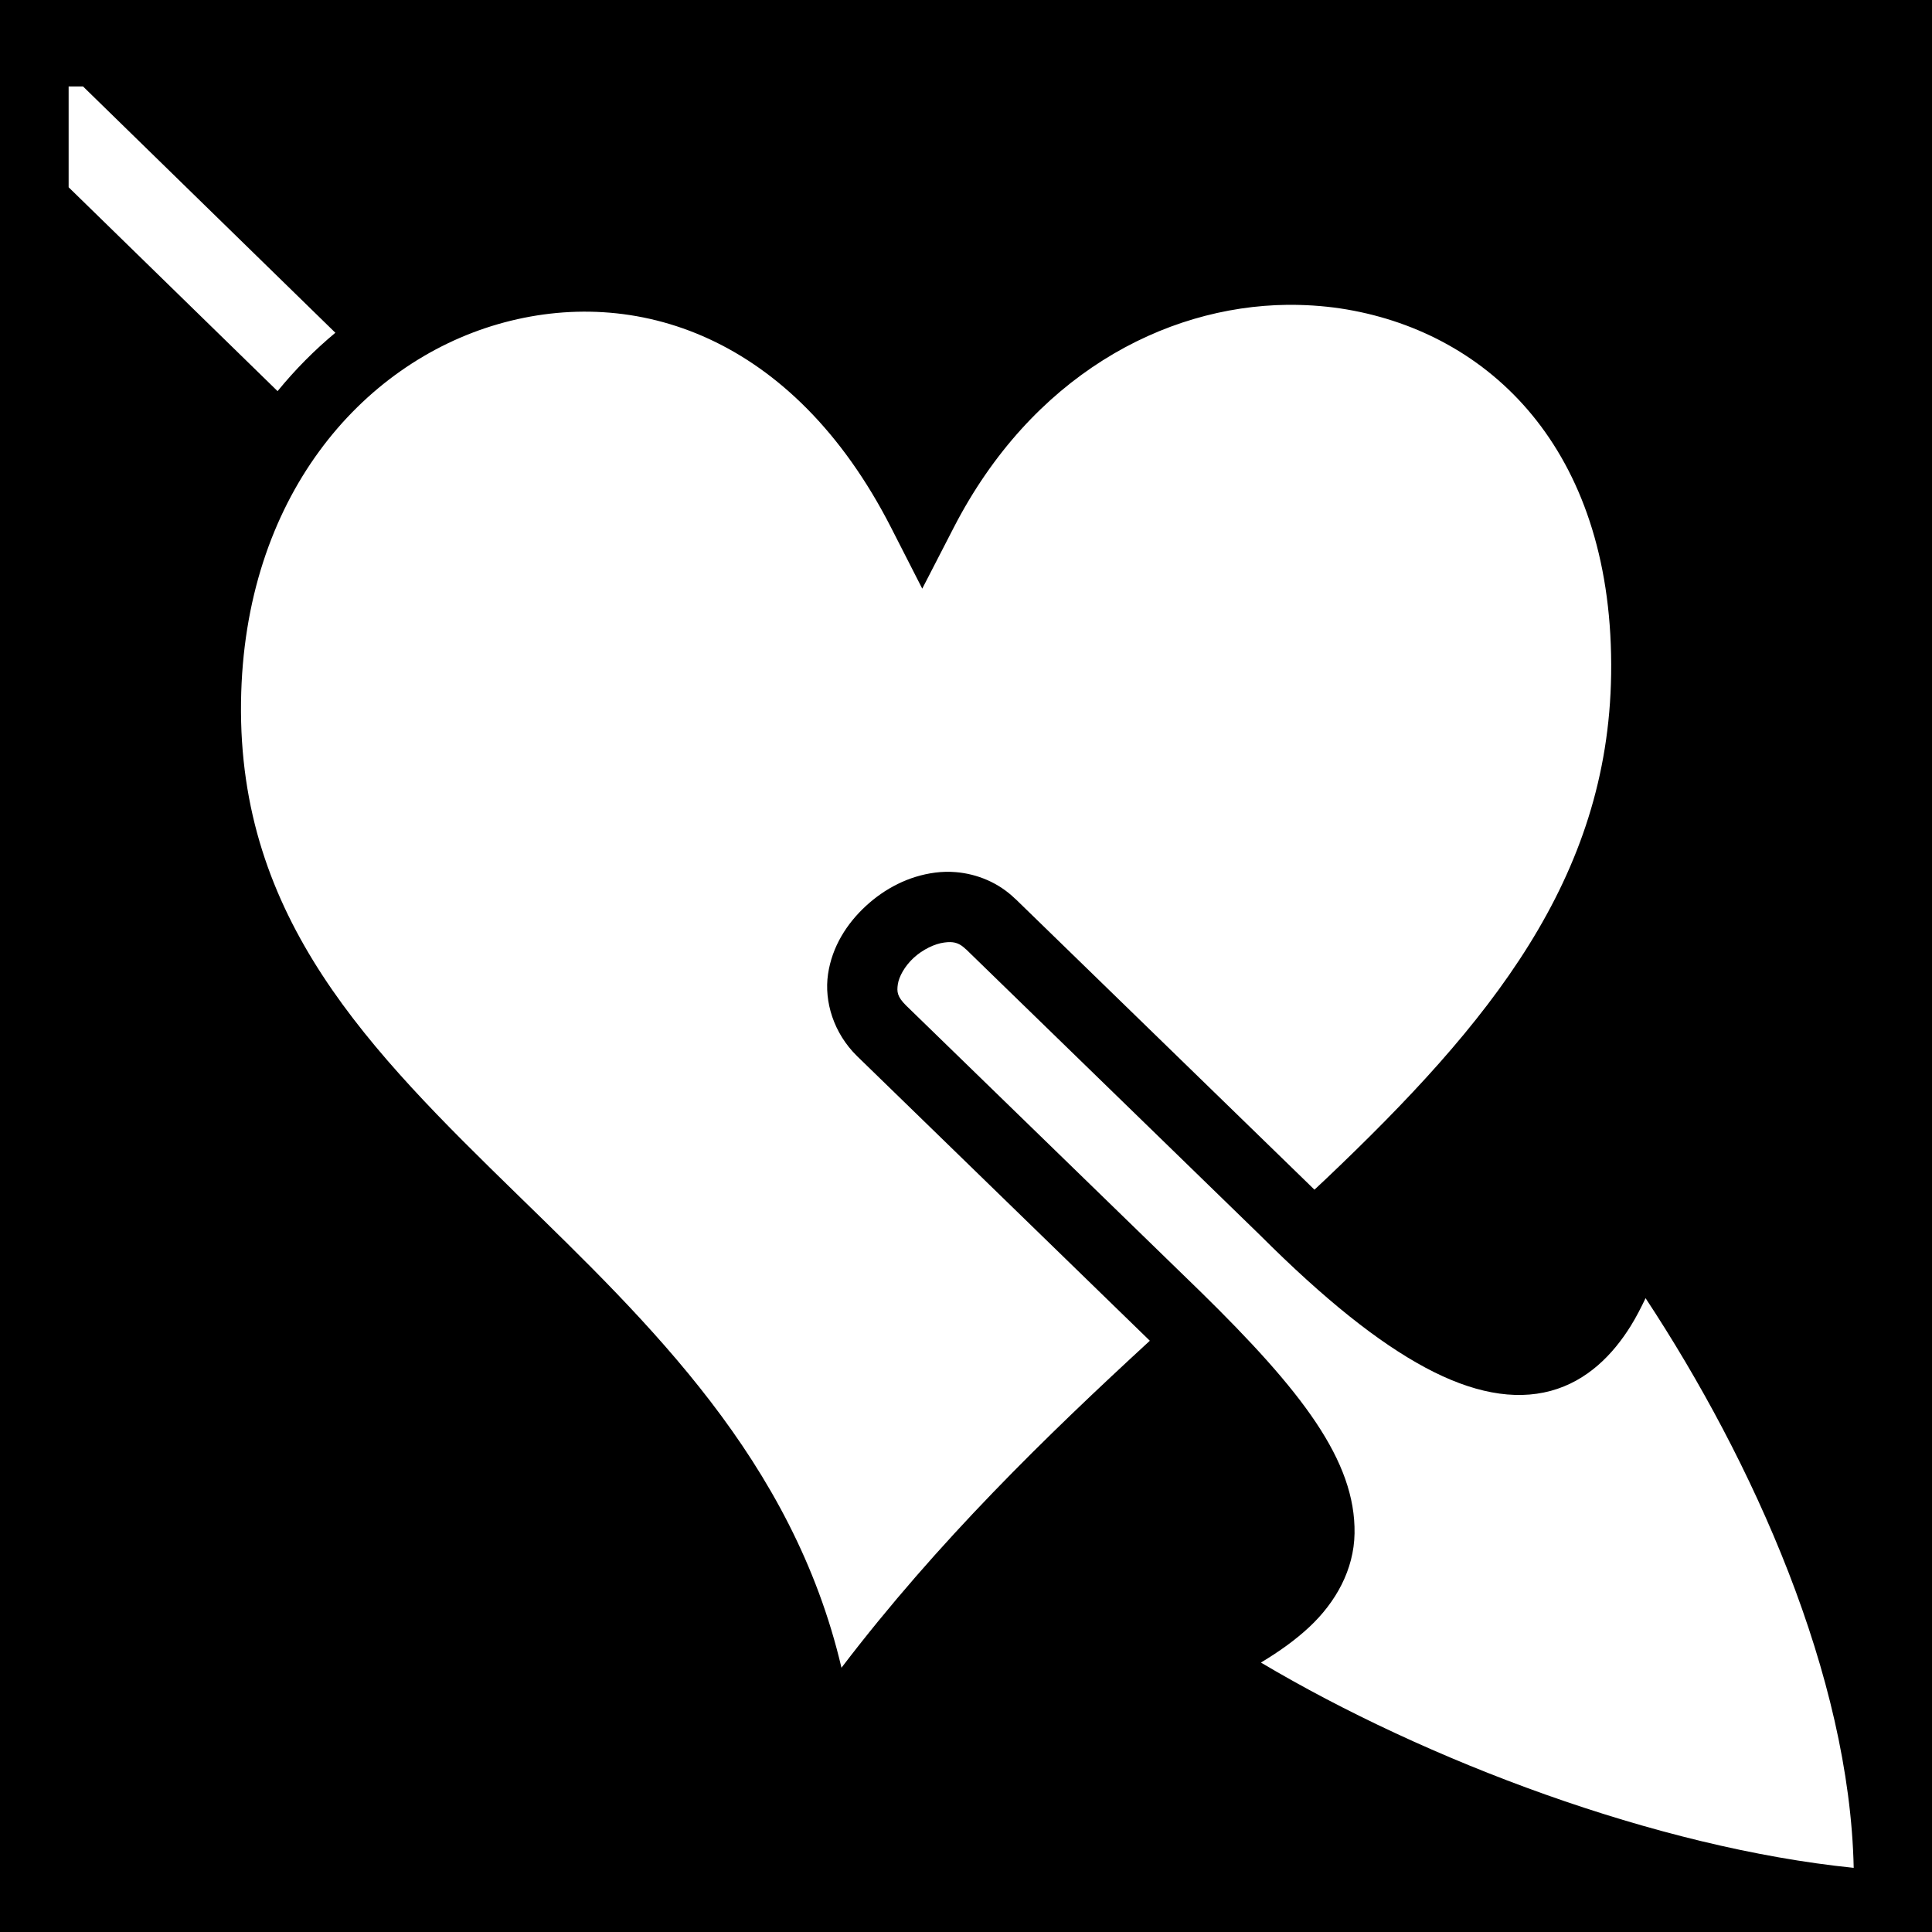
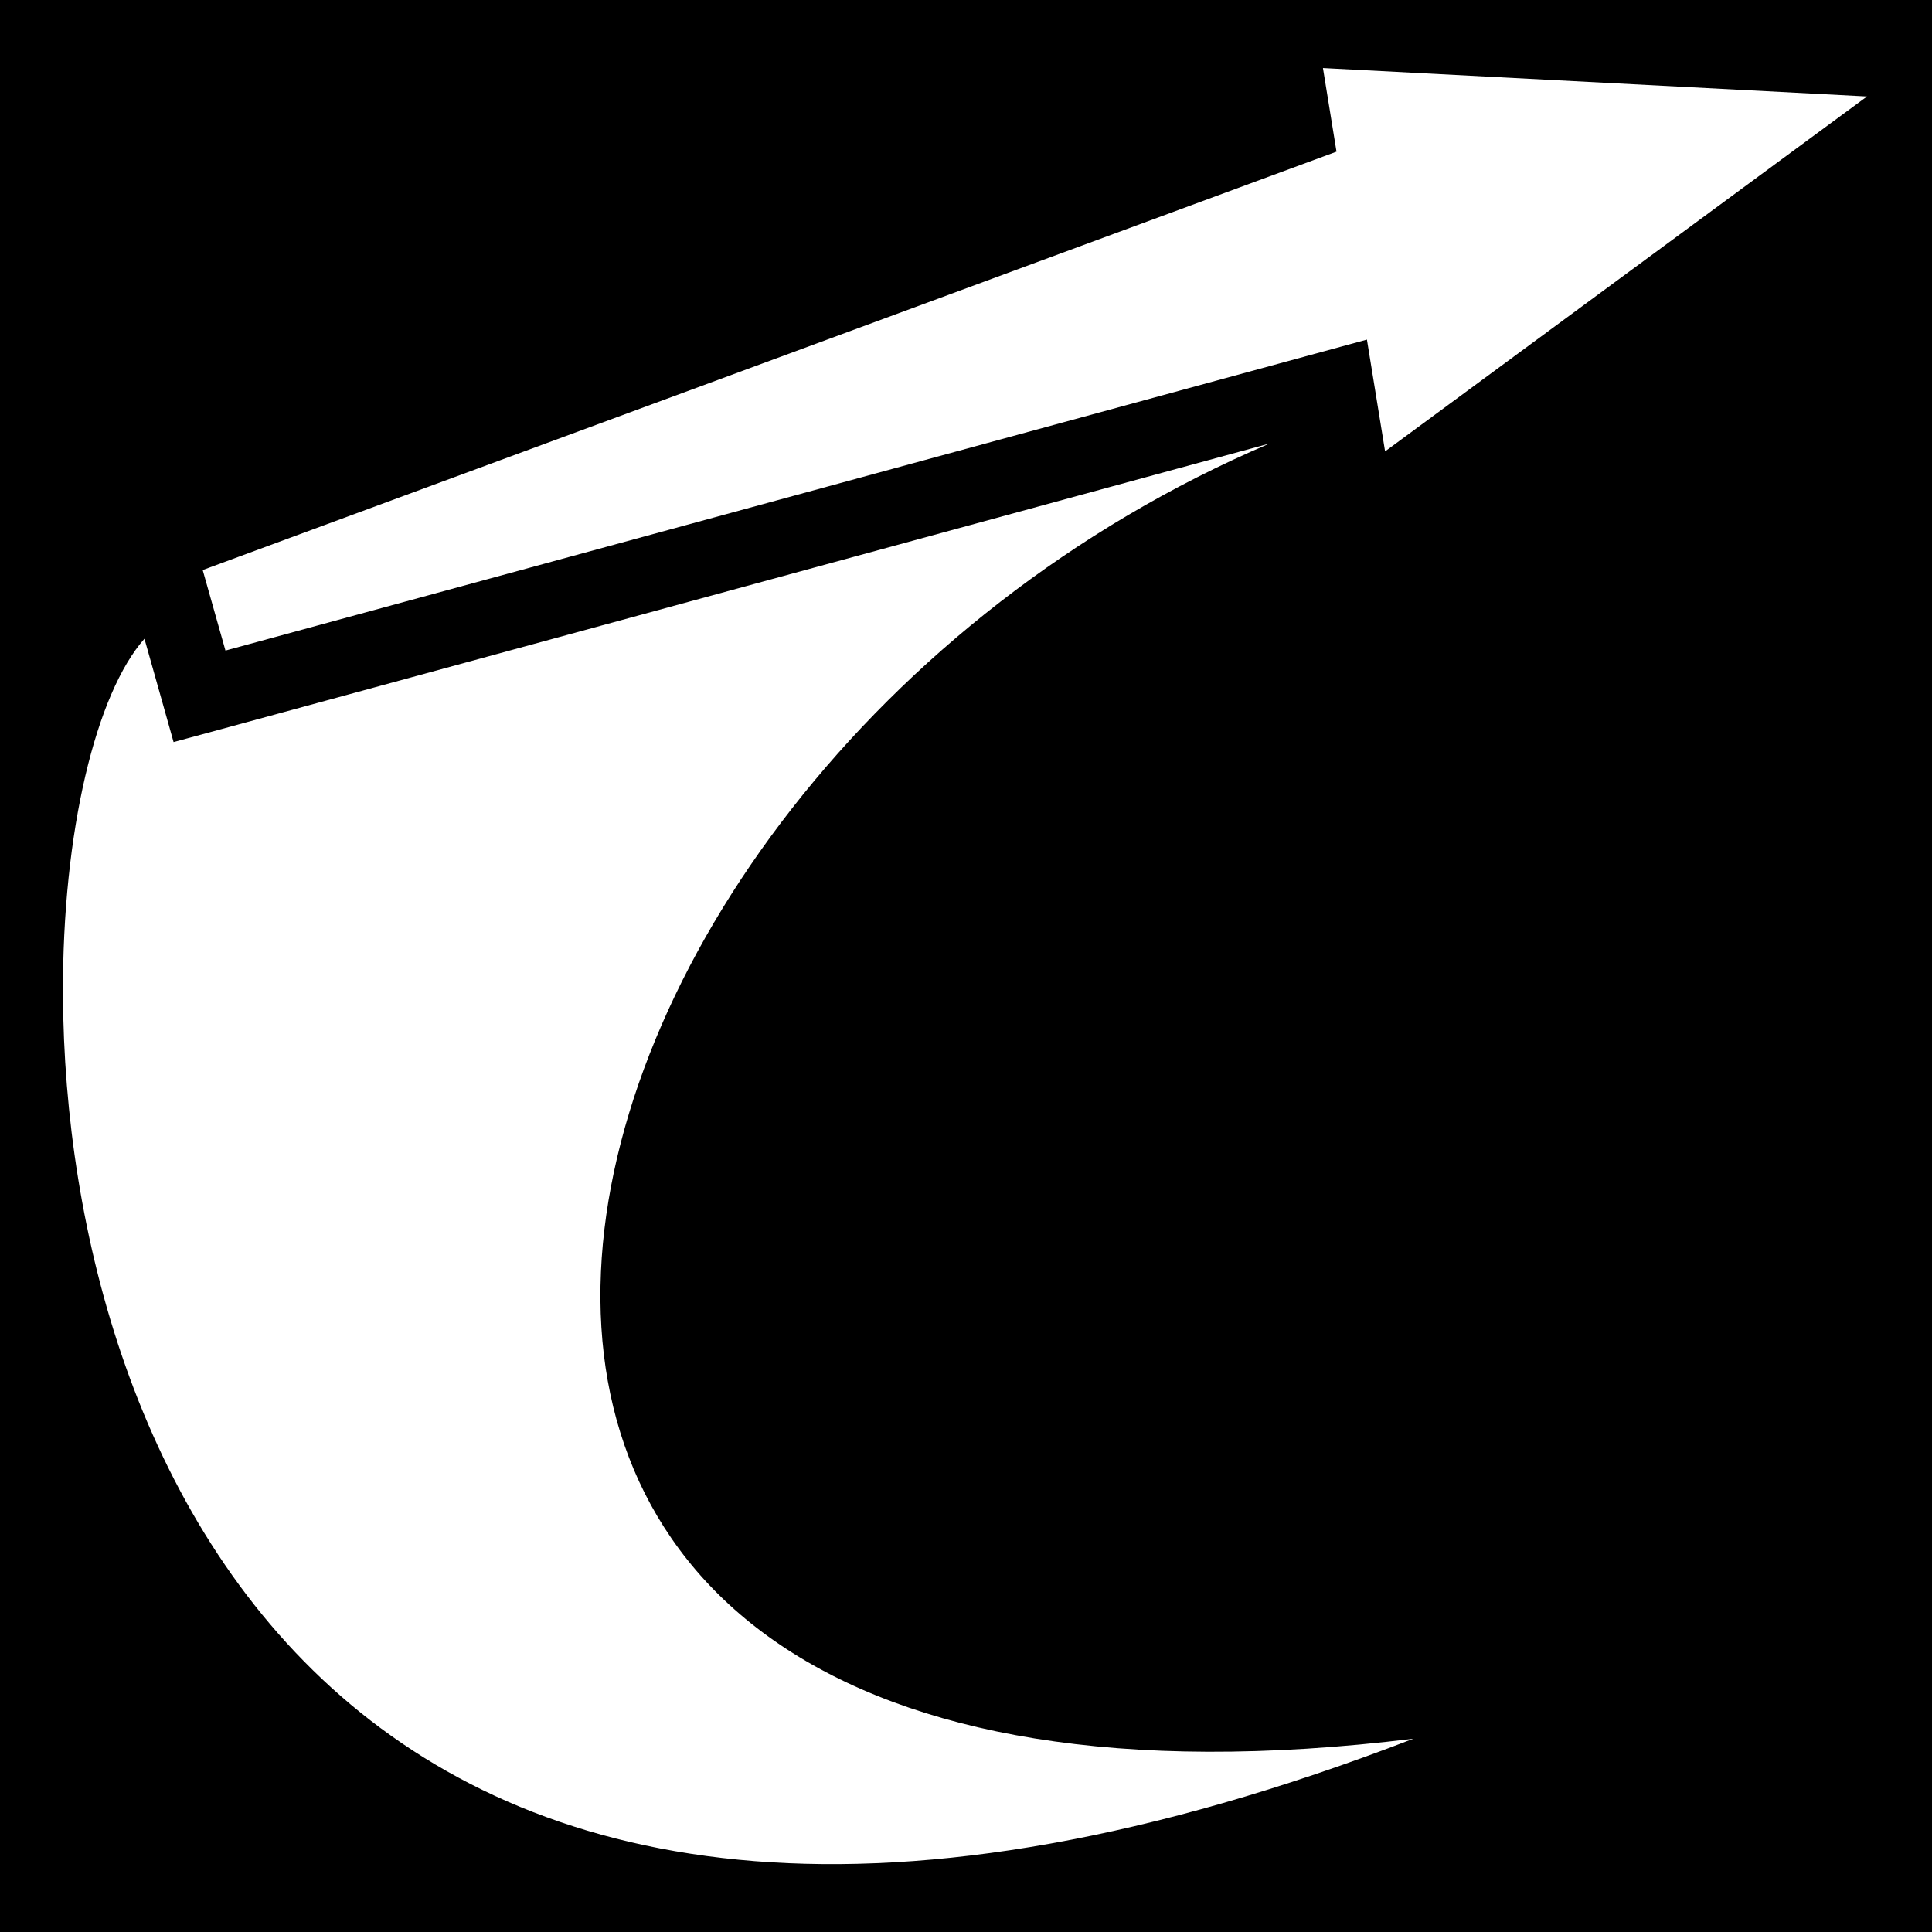
<svg xmlns="http://www.w3.org/2000/svg" viewBox="0 0 512 512">
-   <path d="M0 0h512v512H0z" fill="#000" opacity="1" />
-   <path d="M18.188 22.906v26.72l55.374 54.03c4.672-5.725 9.81-10.895 15.313-15.47L22 22.907h-3.813zm323.03 57.875c-33.02.364-67.89 19.083-88.468 59.032L244.406 156l-8.28-16.22c-26.002-50.874-67.868-64.366-104.157-53.874C95.68 96.4 64.62 131.9 63.874 185.97c-.792 57.587 33.99 92.34 73.313 130.686 34.784 33.92 72.897 70.298 85.812 125.313 25.558-33.53 54.225-61.36 81.72-86.658l-77.564-75.406h-.03v-.03c-6.18-6.055-8.758-14.43-7.69-21.72 1.07-7.29 4.987-13.397 10-18.03 5.016-4.635 11.31-7.964 18.408-8.876 1.774-.228 3.61-.282 5.47-.125 5.57.47 11.283 2.727 15.75 7.094.005.005.024-.007.03 0l77.812 75.655.063.063.03.03c.452.453.897.87 1.344 1.313.984-.926 1.995-1.855 2.97-2.78 43.534-41.35 74.882-79.595 75.655-133.78.826-57.986-30.668-89.133-68.22-96.376-4.694-.906-9.494-1.41-14.344-1.53-1.06-.028-2.122-.044-3.187-.033zm-90.124 168.907c-.28.018-.565.054-.875.094-2.48.32-5.677 1.83-8.095 4.064-2.418 2.234-3.896 5.01-4.188 7-.29 1.978-.197 3.274 2.22 5.656l.03.03 77.844 75.658.033.03c27.01 26.466 41.222 44.93 40.906 64.157-.16 9.614-4.967 18.253-12.033 24.844-3.662 3.415-7.95 6.473-12.78 9.374C377.94 466.61 439.006 489.682 491.25 495c-1.076-50.902-26.66-107.724-55.156-150.97-1.19 2.483-2.446 4.96-3.906 7.314-4.697 7.568-11.49 14.616-21.22 17.25-9.727 2.633-20.91.464-33.28-6.188-12.35-6.638-26.502-17.825-43.813-35.125l-.094-.092-77.75-75.594H256c-1.606-1.574-2.94-2.032-4.906-1.906z" fill="#fff" />
+   <path d="M0 0h512v512H0z" fill="#000" stroke="#fff" stroke-width="0" />
+   <path d="M248.25 16.688C124.165 17.31-57.308 93.192 51.22 374.563 12.847 60.82 305.093 126.845 394.47 336.469l-76.564-281-2.562-9.47 9.437-2.656 17.94-5.063c-14.344-12.722-50.85-21.812-94.47-21.593zm112.688 37.03l-21.344 6.032L422 362.25l-29.625 4.813 94.063 127.718 7.53-144.186-22.156 3.594-110.875-300.47z" fill="#fff" fill-rule="evenodd" transform="scale(1, 1) translate(0, 0) rotate(270, 256, 256)" />
</svg>
